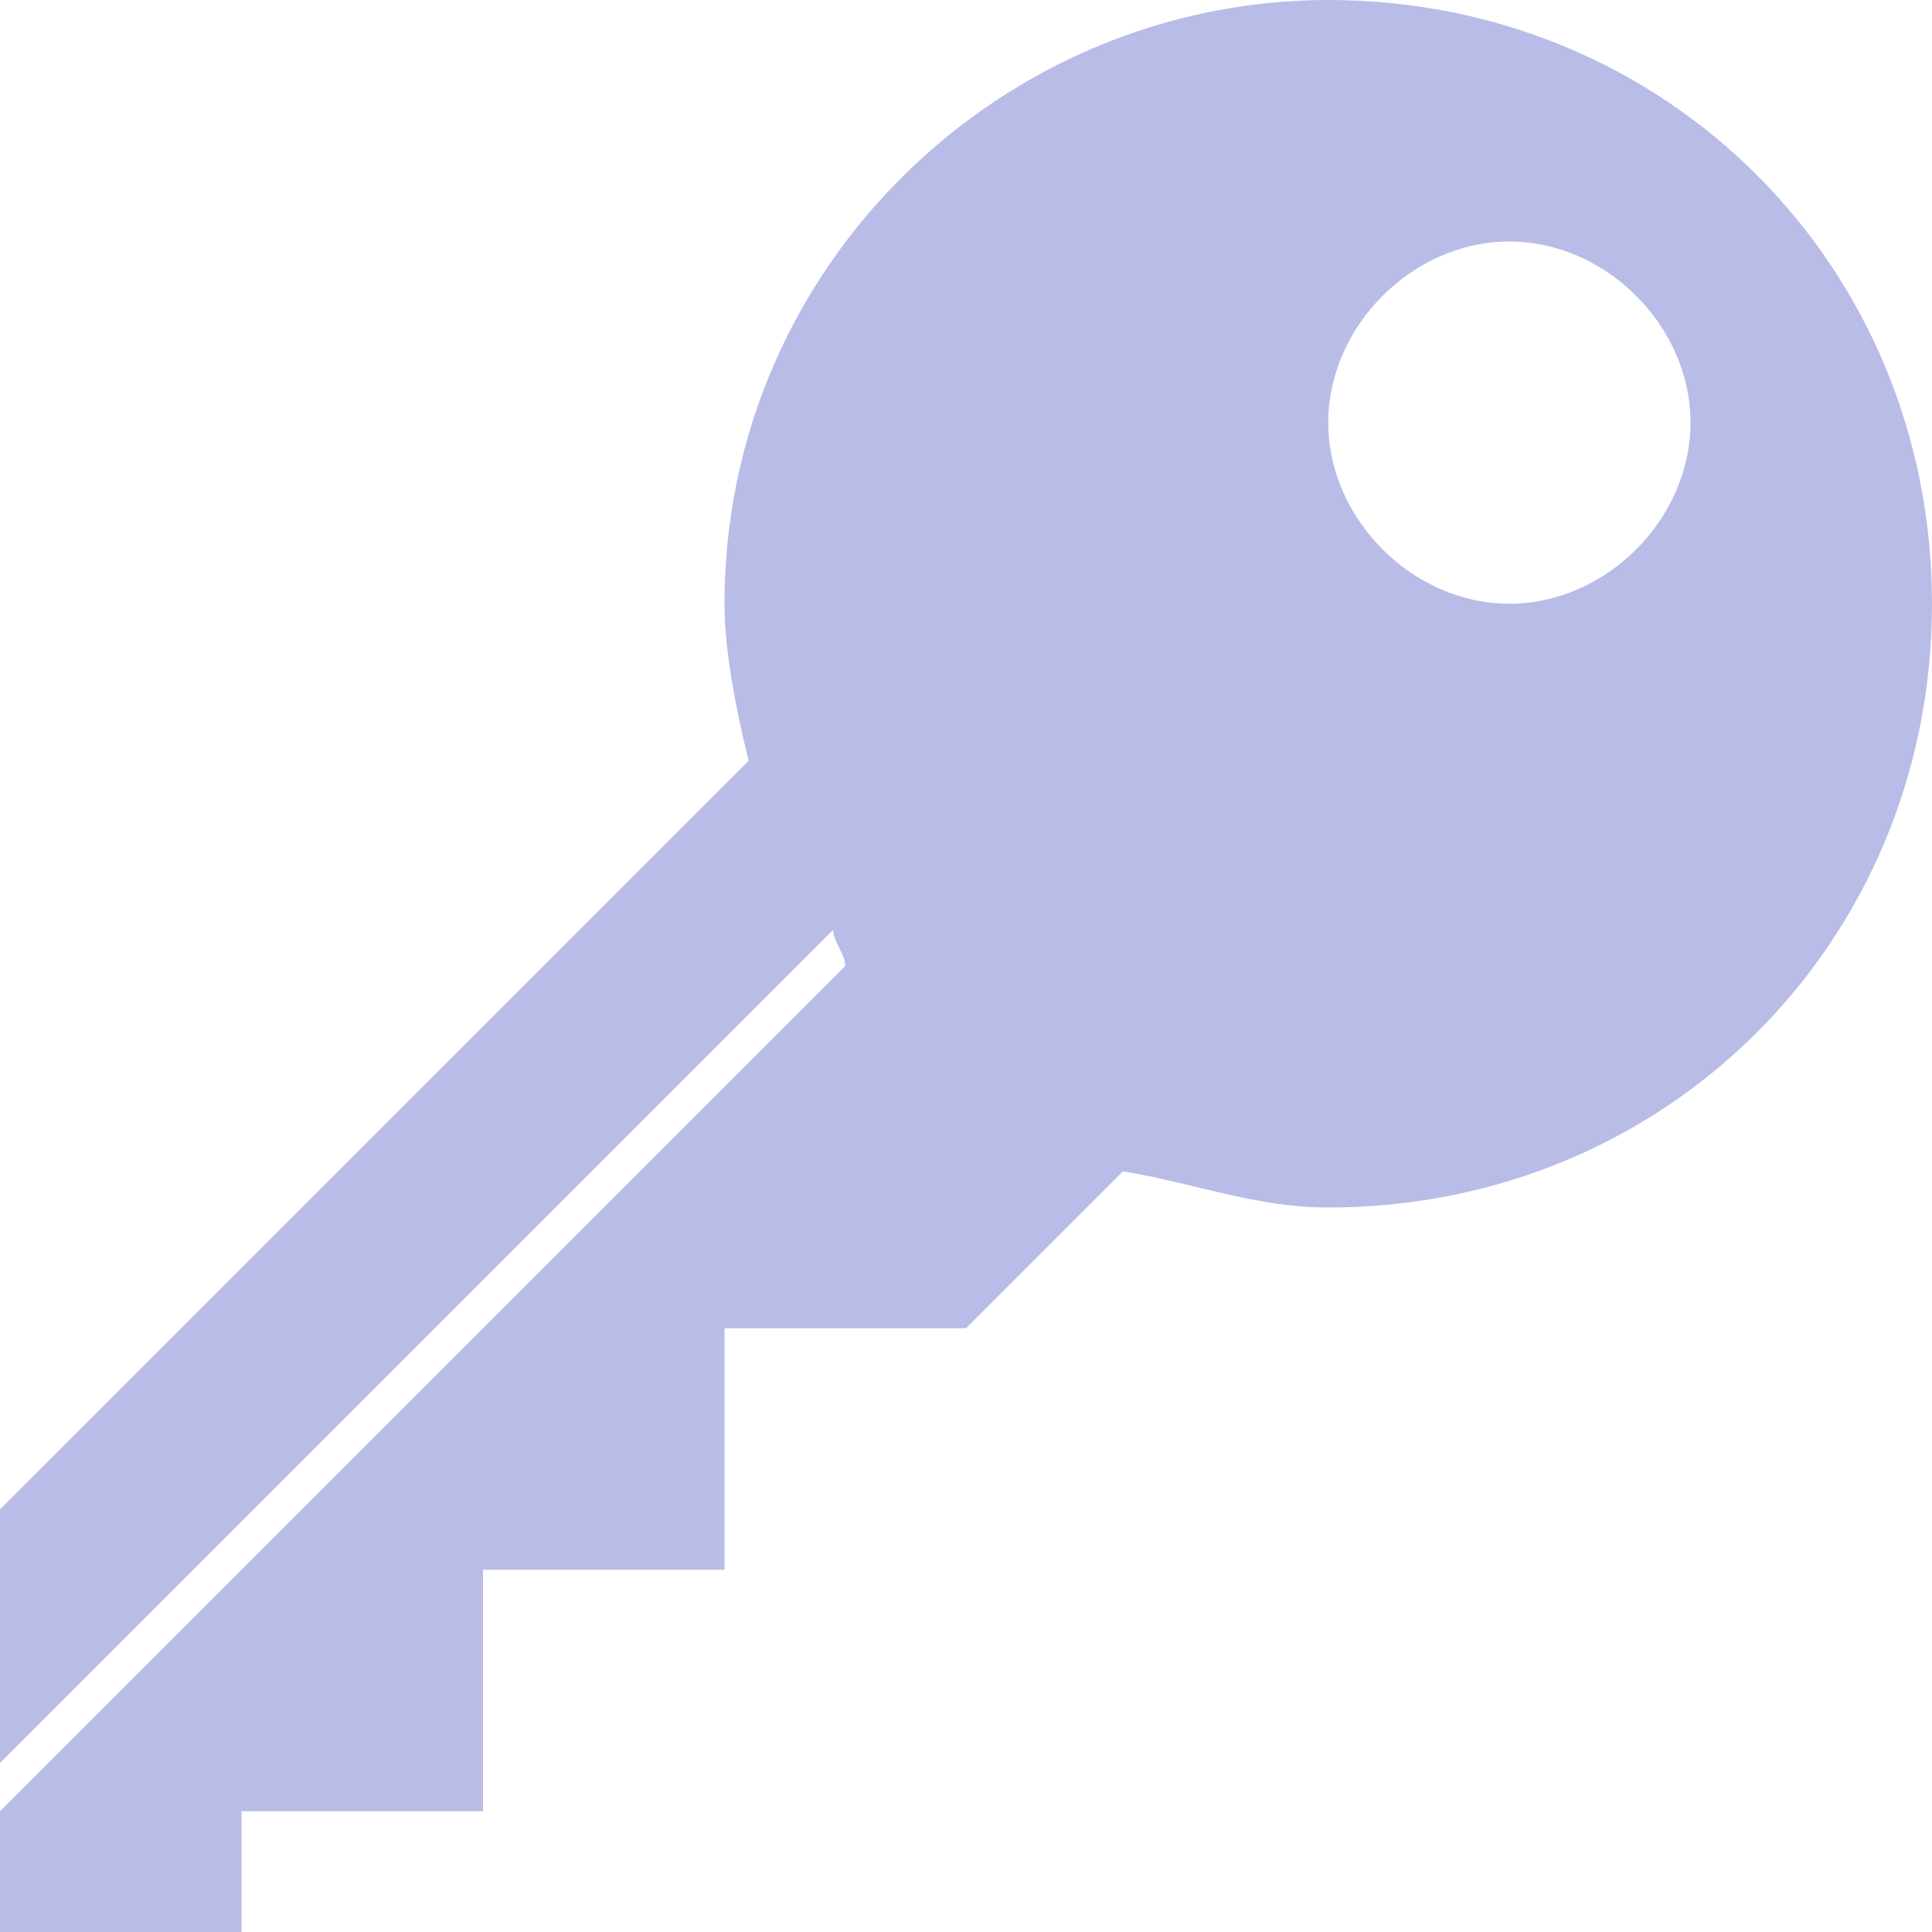
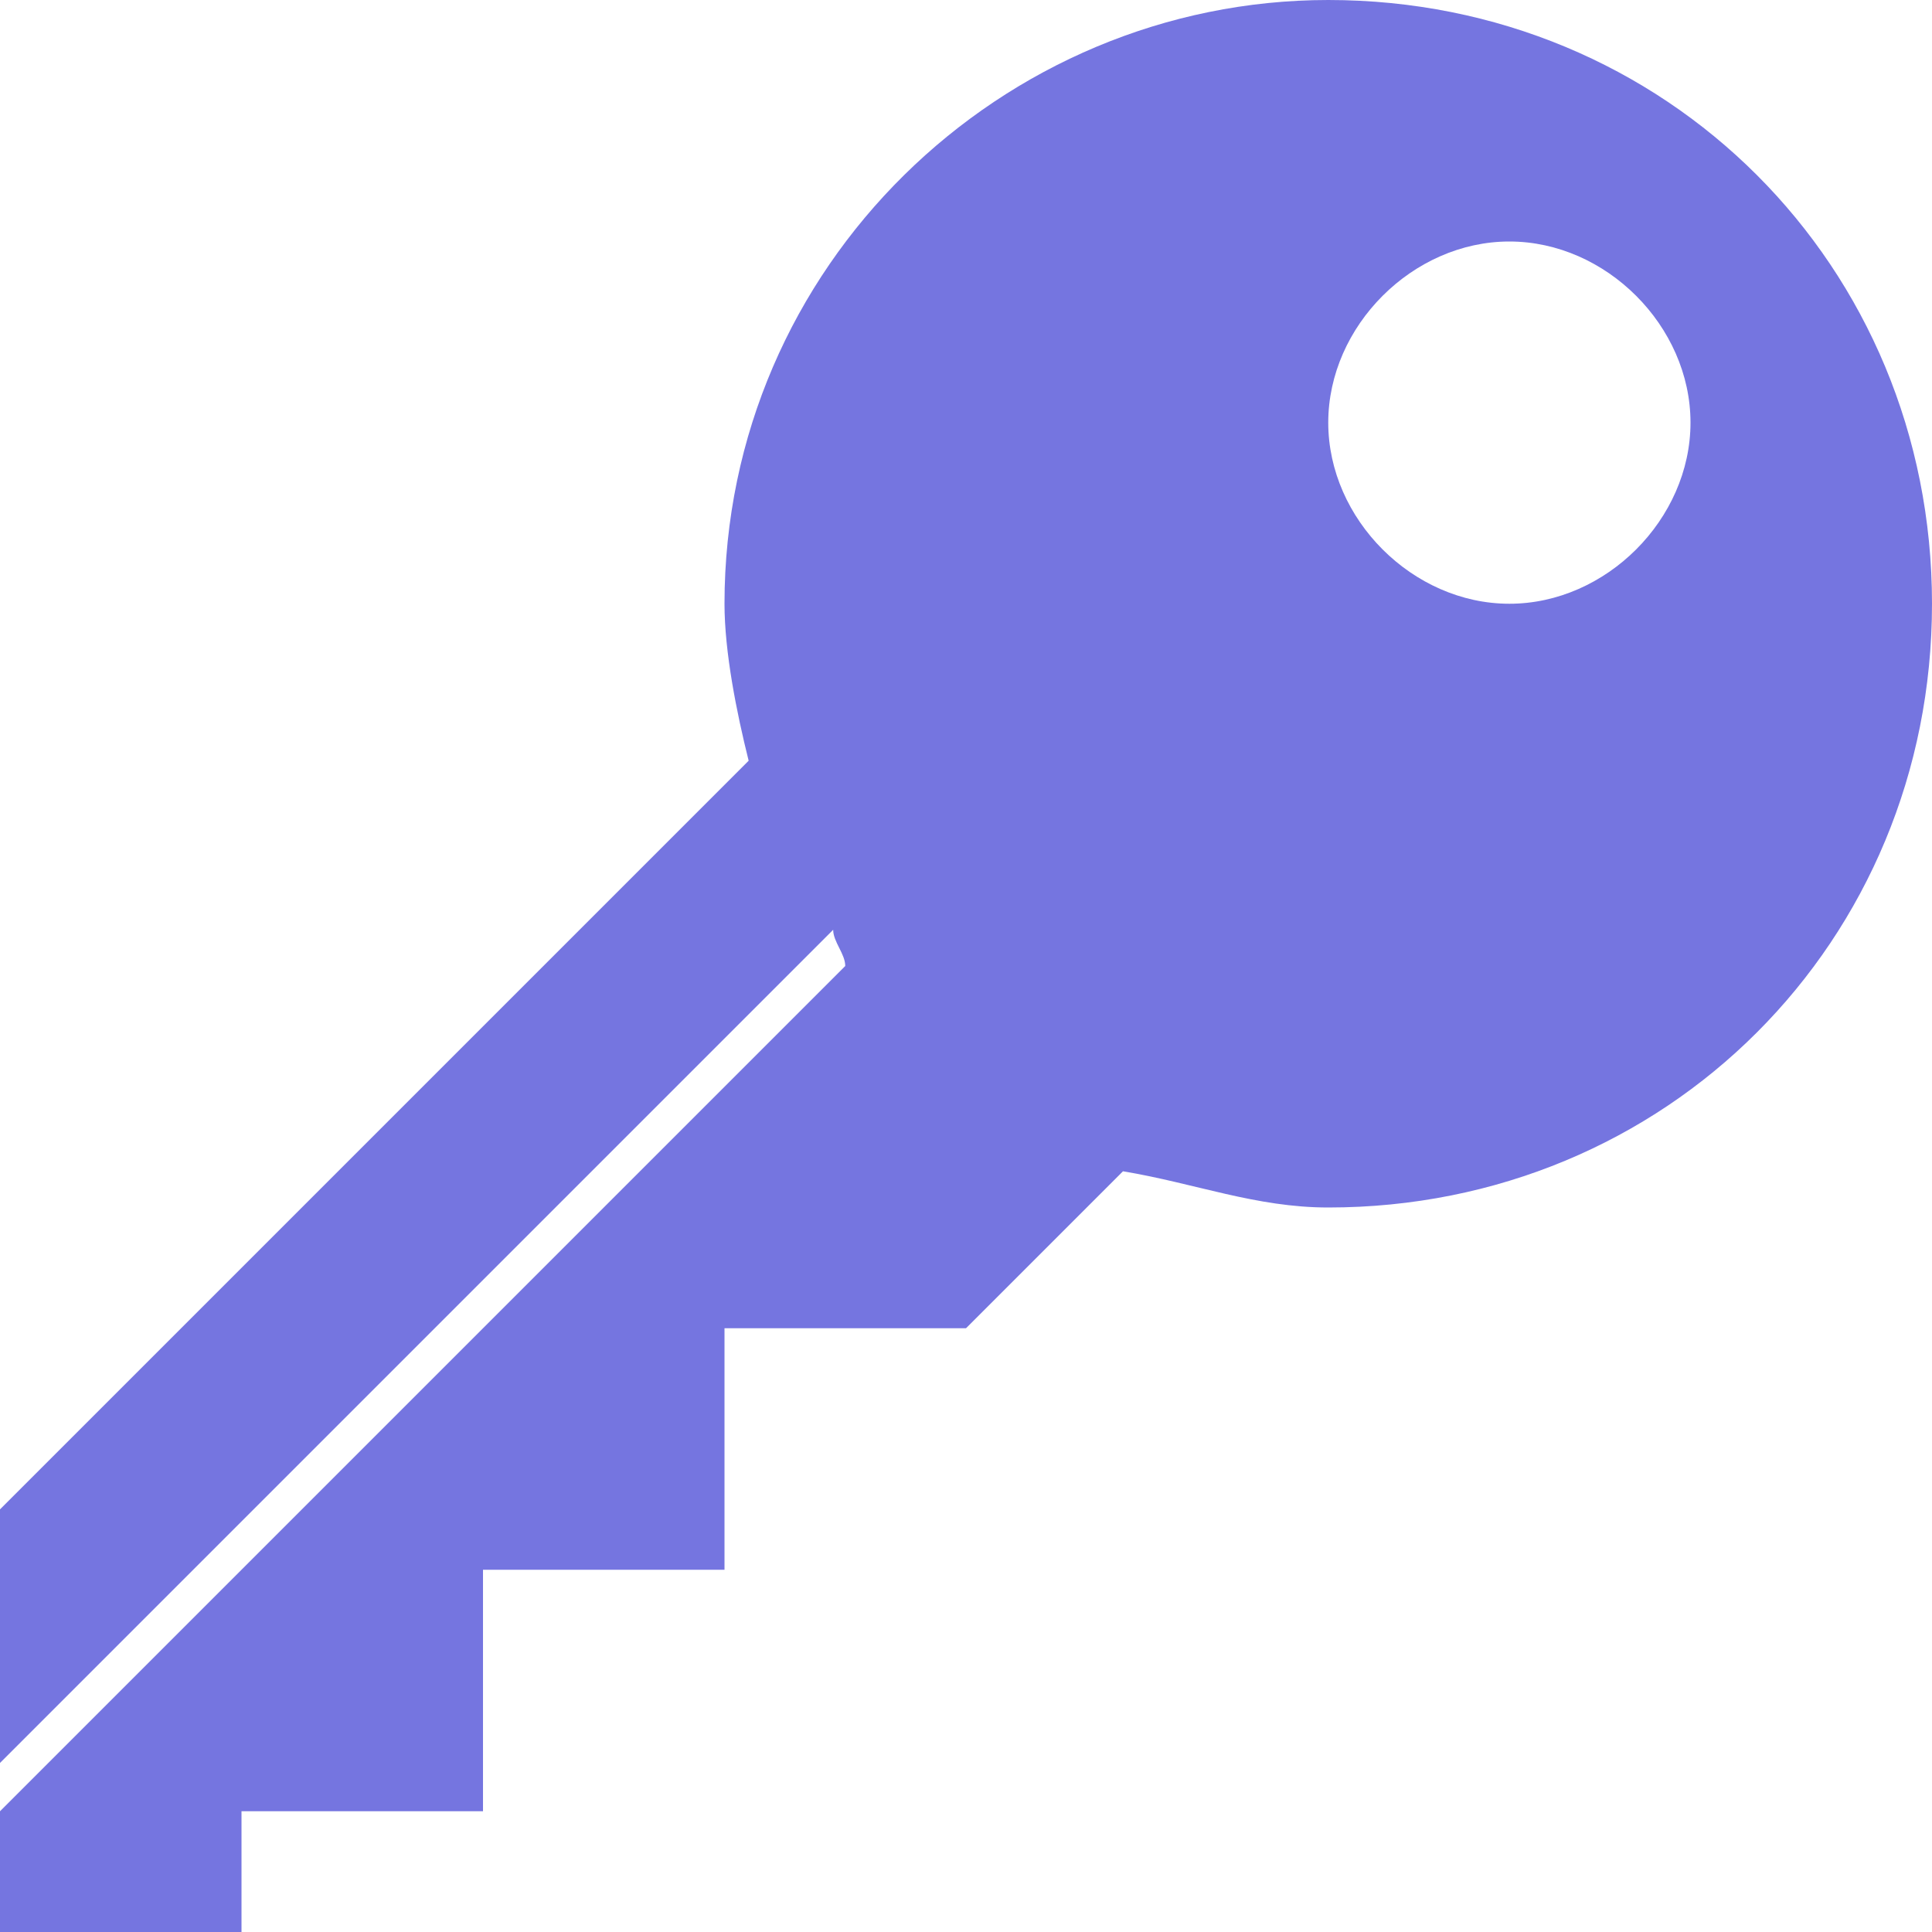
<svg xmlns="http://www.w3.org/2000/svg" width="16" height="16" viewBox="0 0 16 16" preserveAspectRatio="xMinYMid meet" overflow="visible">
-   <path d="M11 0C8.3 0 6 2.2 6 5c0 .4.1.9.2 1.3L0 12.5v2.1l6.9-6.9c0 .1.1.2.1.3l-7 7v1h2v-1h2v-2h2v-2h2l1.3-1.3c.6.1 1.1.3 1.7.3 2.8 0 5-2.2 5-5s-2.2-5-5-5zm1.5 2c.8 0 1.5.7 1.5 1.5S13.3 5 12.5 5 11 4.3 11 3.5 11.7 2 12.5 2z" fill="#b8bce7" />
+   <path d="M11 0C8.3 0 6 2.2 6 5c0 .4.1.9.2 1.3L0 12.5v2.1l6.9-6.9c0 .1.1.2.1.3l-7 7v1h2v-1h2v-2h2v-2h2l1.3-1.3c.6.1 1.1.3 1.7.3 2.8 0 5-2.2 5-5s-2.2-5-5-5zm1.5 2c.8 0 1.5.7 1.5 1.5S13.3 5 12.5 5 11 4.3 11 3.5 11.7 2 12.5 2z" fill="#7575E0" />
</svg>
